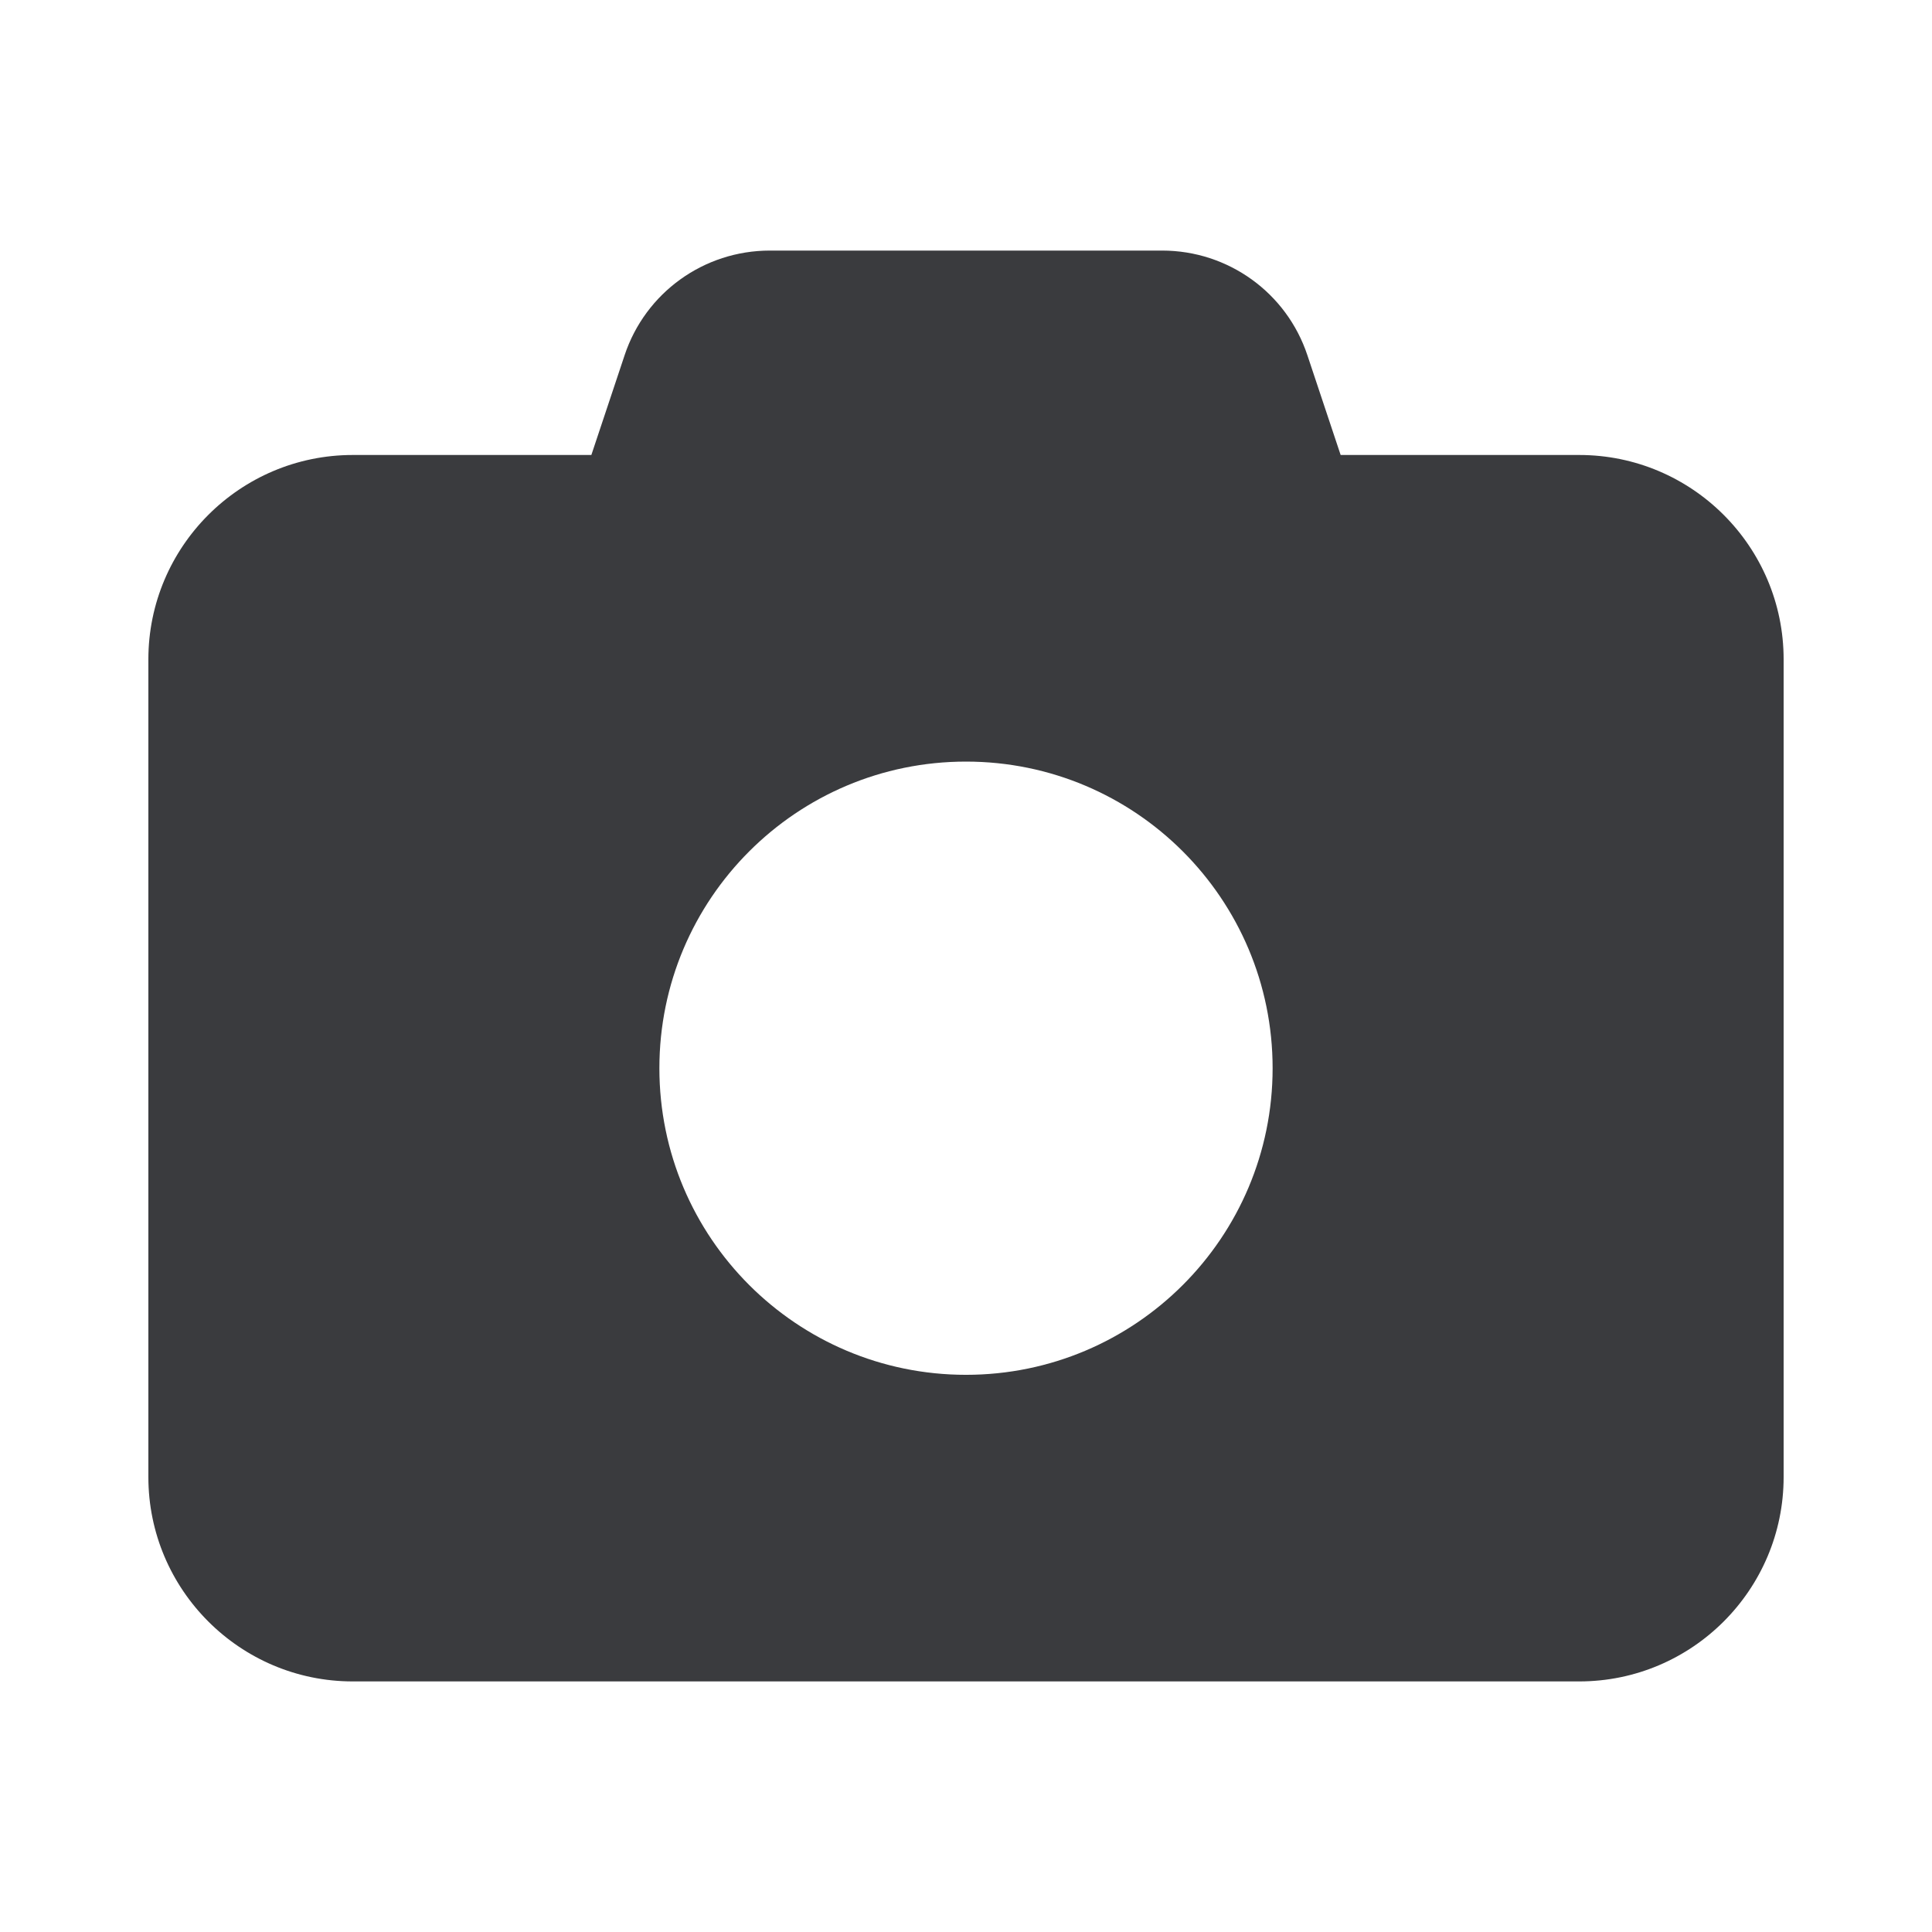
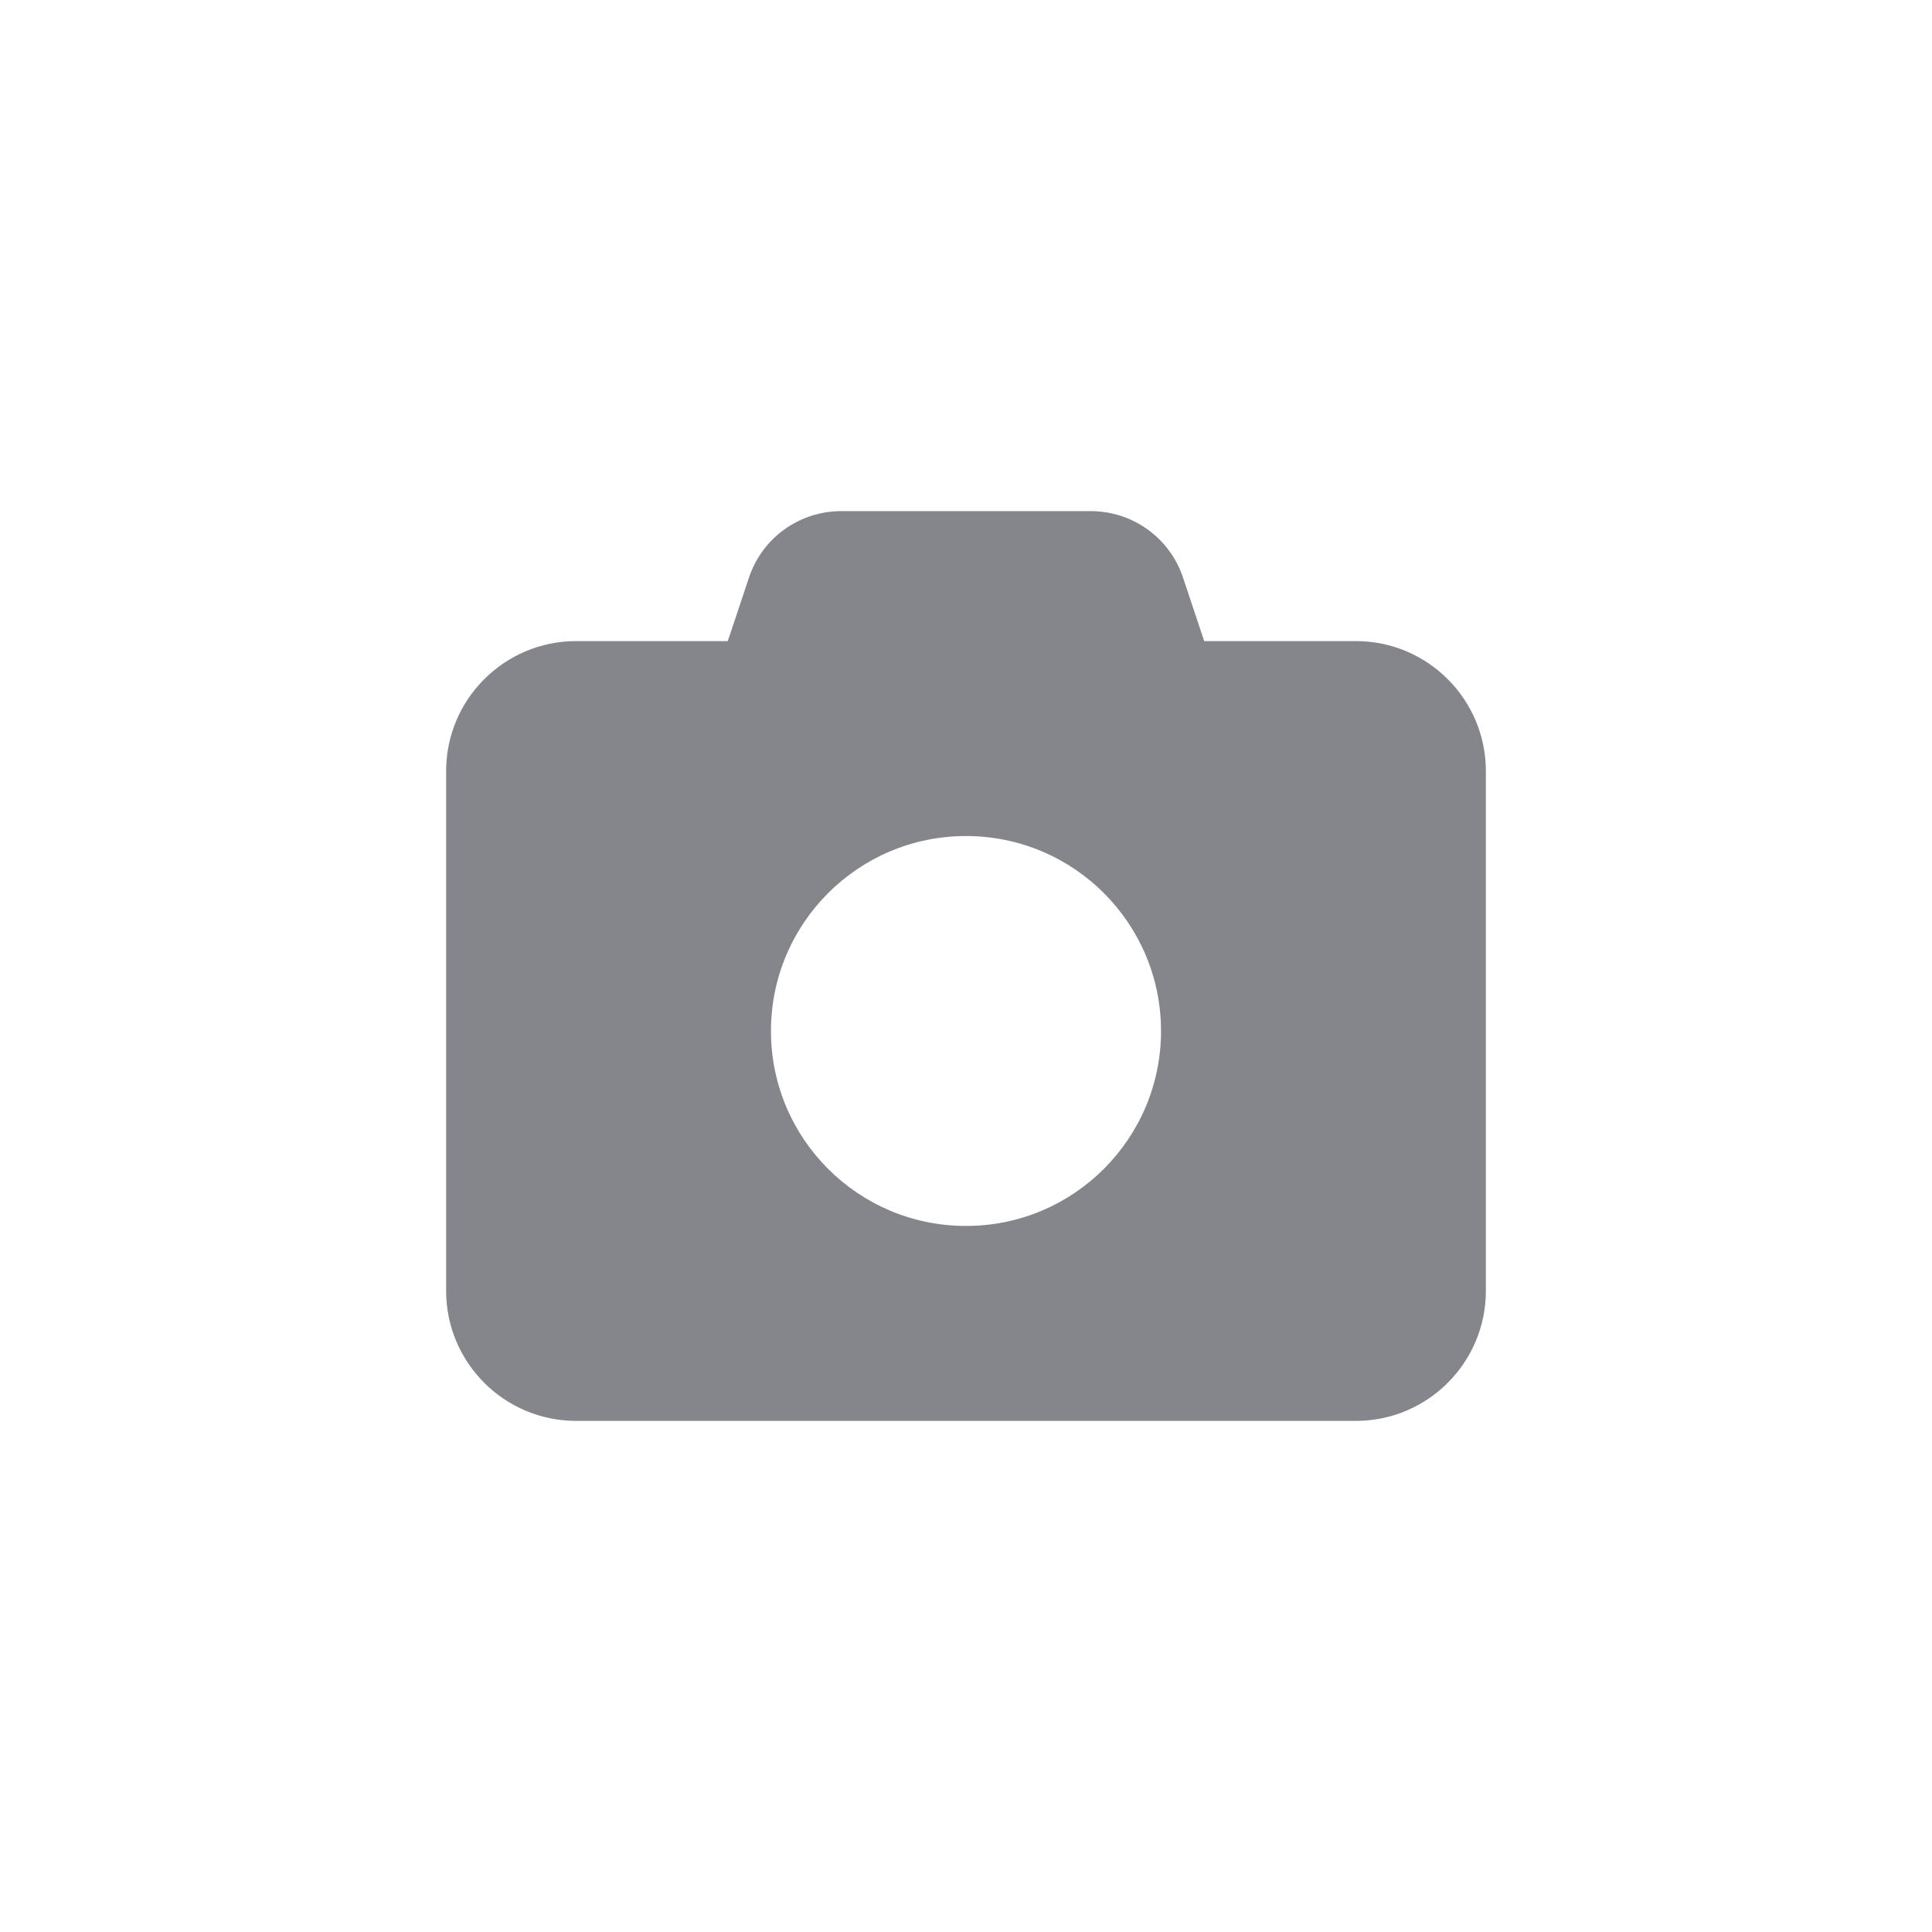
- <svg xmlns="http://www.w3.org/2000/svg" width="200" height="200" style="">
-   <rect id="backgroundrect" width="100%" height="100%" x="0" y="0" fill="none" stroke="none" class="" style="" />
-   <g class="currentLayer" style="">
-     <path d="M64.656,36.784 L61.217,47.1 H36.519 C24.848,47.1 15.359,56.589 15.359,68.26 V152.9 c0,11.671 9.489,21.16 21.16,21.16 H163.481 c11.671,0 21.16,-9.489 21.16,-21.16 V68.26 c0,-11.671 -9.489,-21.16 -21.16,-21.16 H138.783 L135.344,36.784 C133.195,30.304 127.145,25.939 120.301,25.939 H79.699 c-6.844,0 -12.894,4.364 -15.044,10.845 zM100,78.84 a31.74,31.74 0 1 1 0,63.481 a31.74,31.74 0 1 1 0,-63.481 z" fill="#18191c" id="svg_1" class="selected" opacity="0.85" />
-   </g>
+ <svg xmlns="http://www.w3.org/2000/svg" version="1.1" id="Layer_1" x="0px" y="0px" width="200px" height="200px" viewBox="-283.5 612.5 200 200" enable-background="new -283.5 612.5 200 200" xml:space="preserve">
+   <path id="svg_1" fill="#85868B" d="M-205.973,672.307l-2.188,6.559h-15.703c-7.42,0-13.453,6.033-13.453,13.453v53.818  c0,7.422,6.033,13.453,13.453,13.453h80.727c7.42,0,13.453-6.031,13.453-13.453v-53.818c0-7.42-6.033-13.453-13.453-13.453h-15.703  l-2.188-6.559c-1.367-4.121-5.213-6.896-9.564-6.896h-25.816C-200.76,665.41-204.607,668.186-205.973,672.307z M-183.5,699.047  c11.145-0.004,20.184,9.027,20.189,20.174c0.002,11.146-9.029,20.186-20.176,20.188c-0.004,0-0.01,0-0.014,0  c-11.146,0.004-20.186-9.027-20.189-20.174c-0.004-11.145,9.029-20.184,20.176-20.188  C-183.51,699.047-183.506,699.047-183.5,699.047z" />
</svg>
